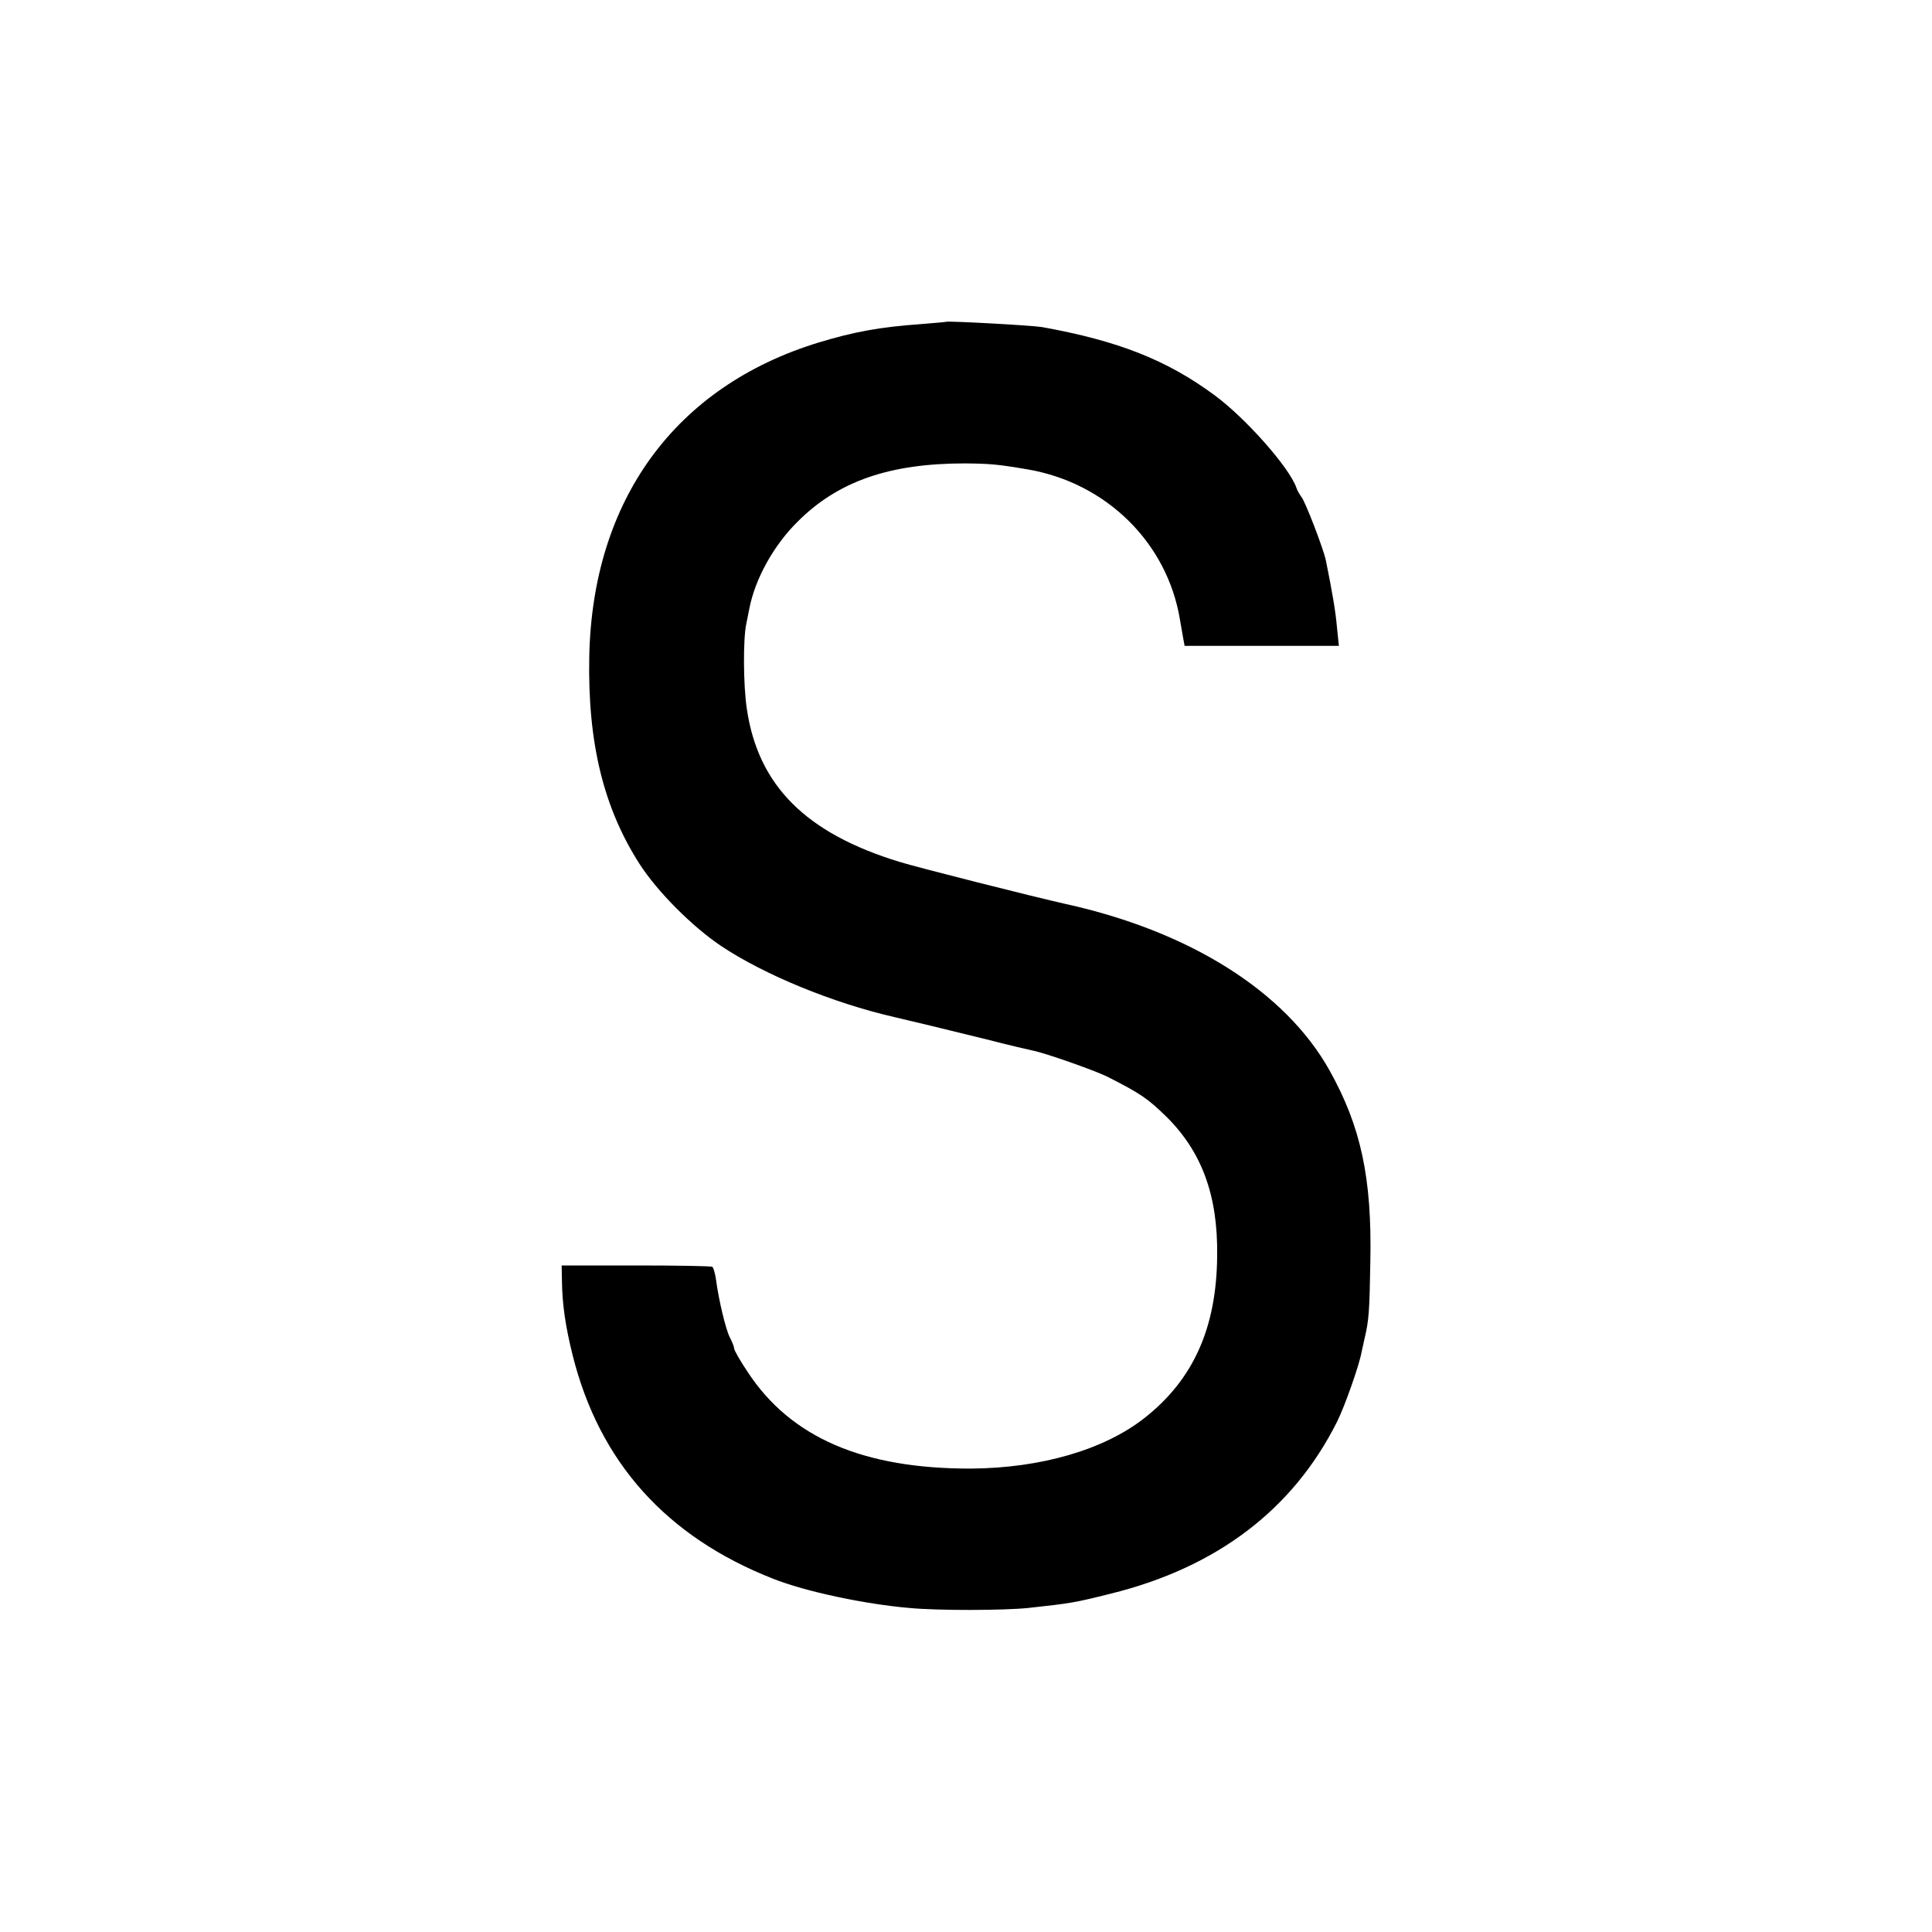
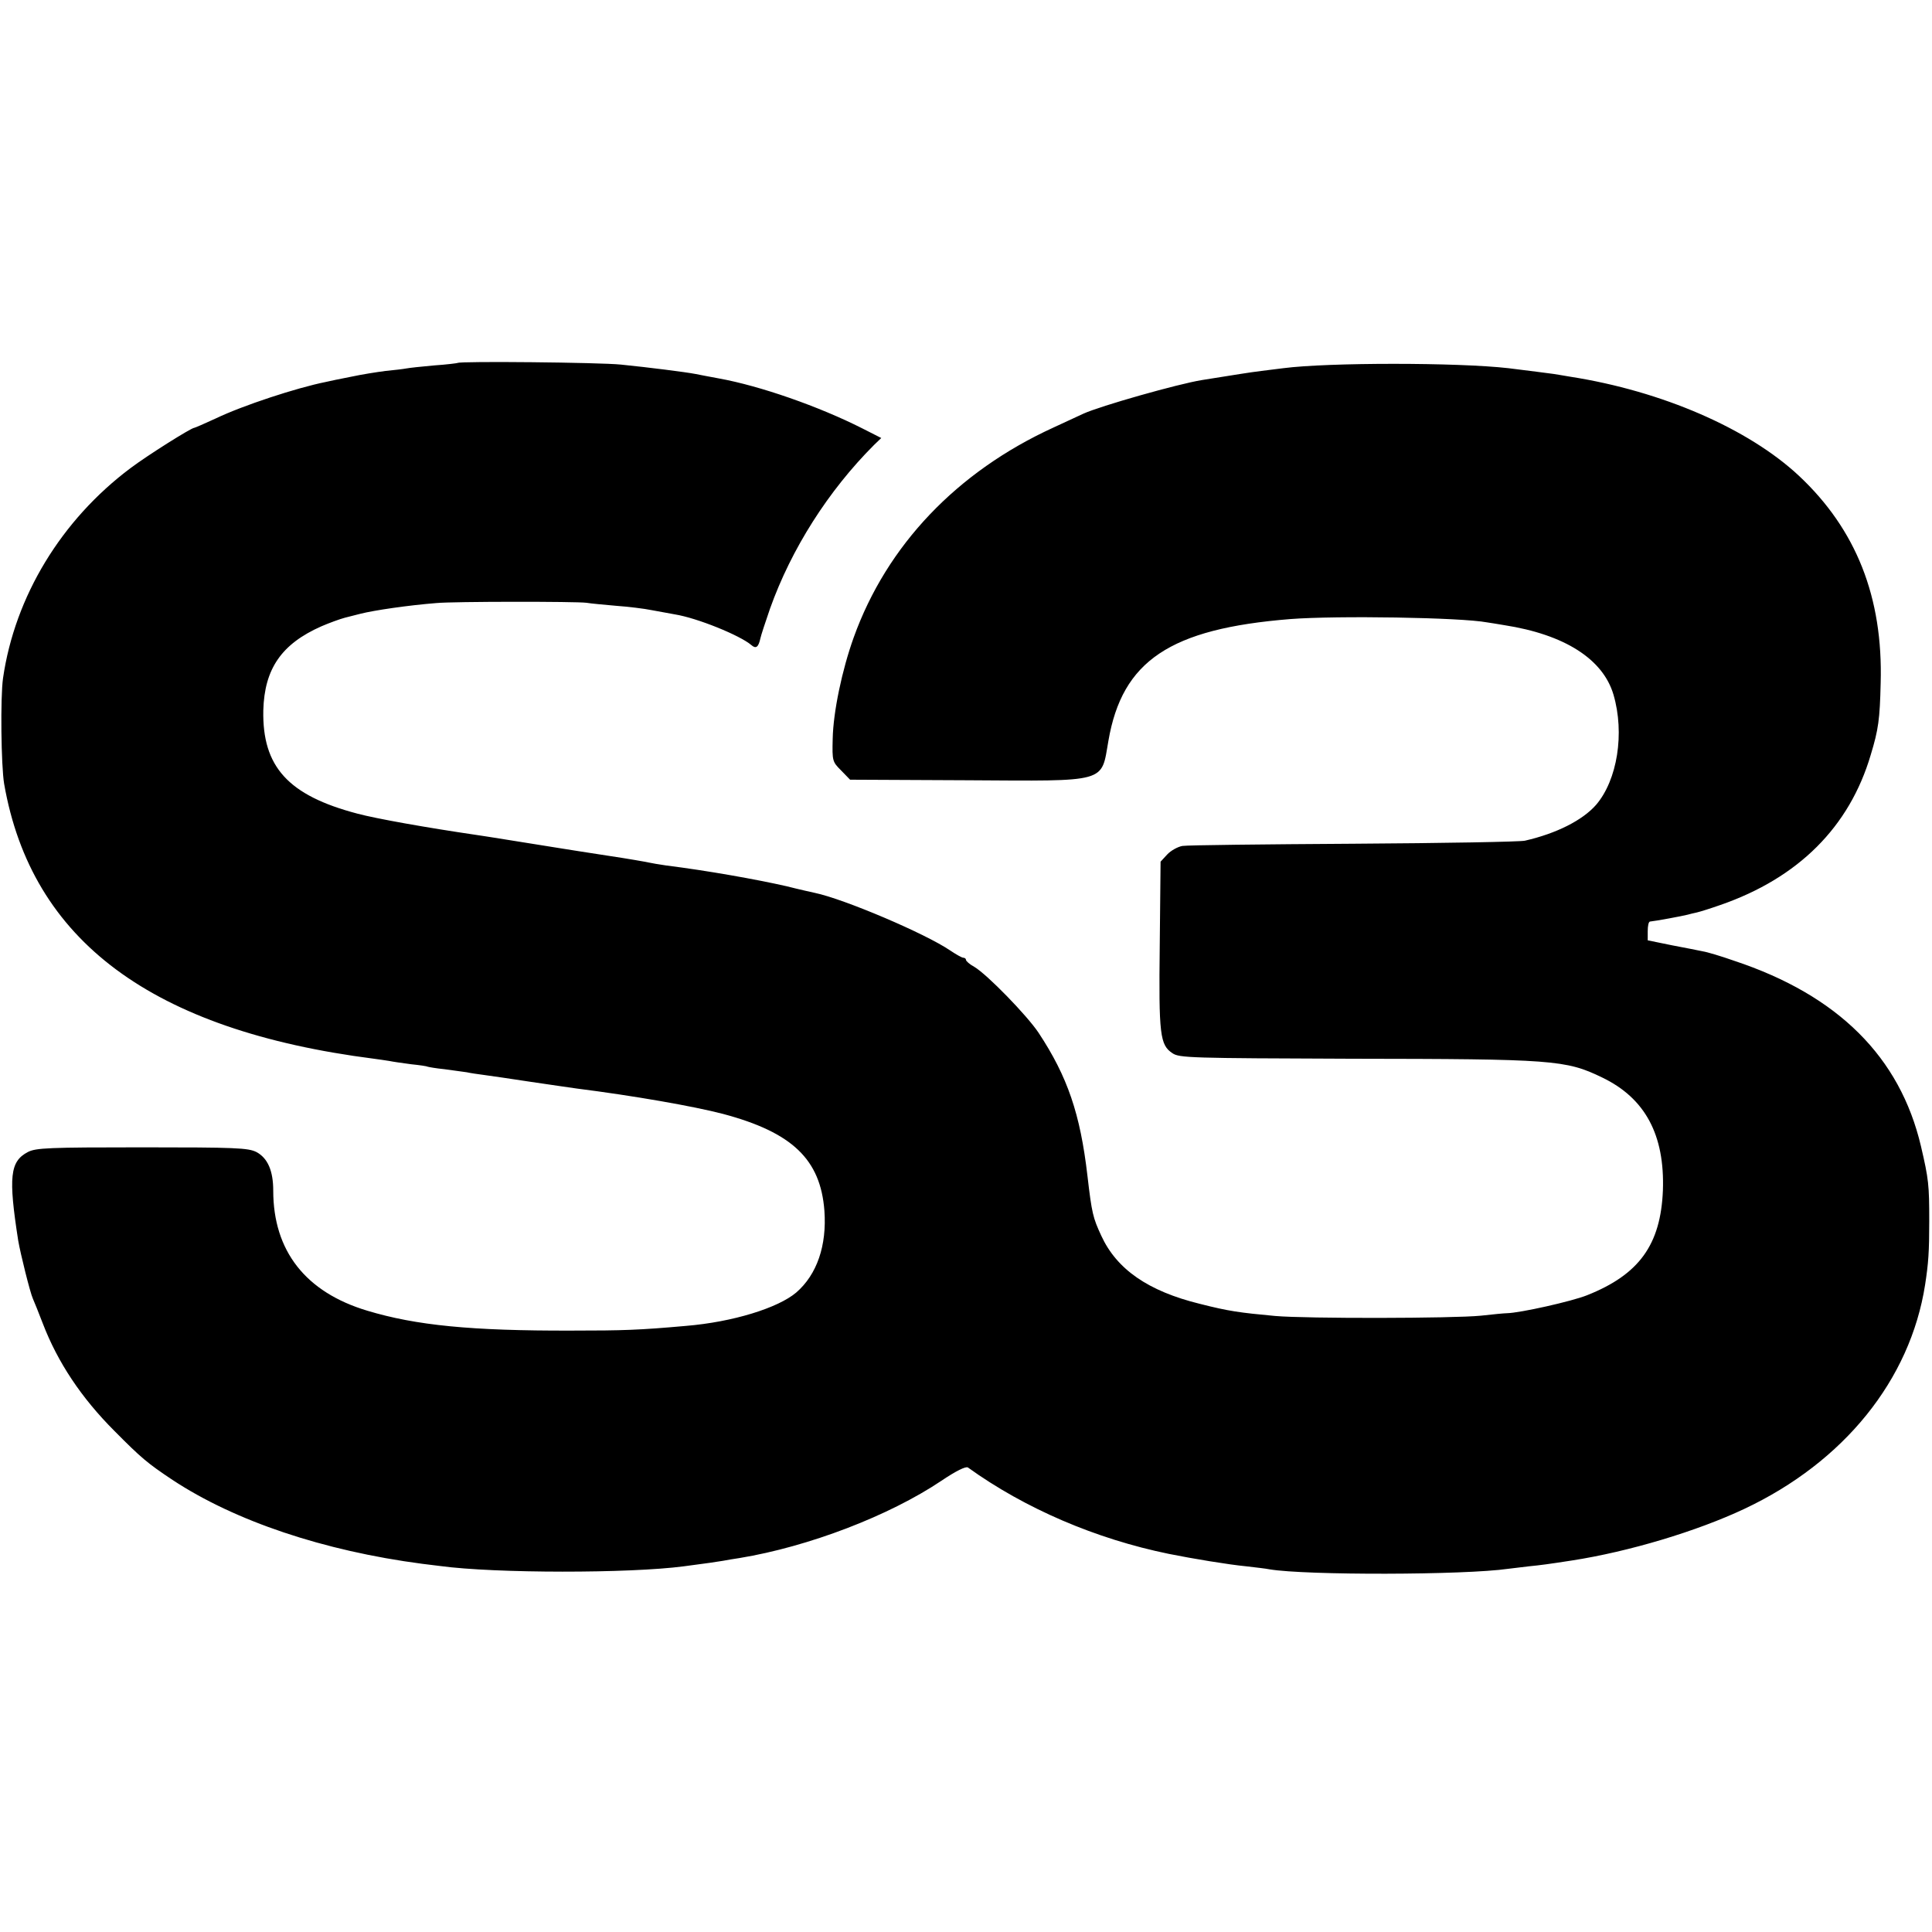
<svg xmlns="http://www.w3.org/2000/svg" version="1.0" width="700pt" height="700pt" viewBox="0 0 700 700" preserveAspectRatio="xMidYMid meet">
  <g transform="translate(0,700) scale(0.1,-0.1)" fill="#000000" stroke="none">
-     <path d="M3427 5834 c-1 -1 -40 -4 -87 -8 -154 -11 -245 -28 -374 -67 -520 -159 -820 -571 -831 -1139 -6 -312 52 -547 182 -750 65 -101 191 -227 295 -297 157 -105 406 -207 628 -258 36 -8 206 -49 335 -81 77 -20 151 -37 165 -40 47 -9 225 -72 272 -95 122 -62 146 -79 213 -144 129 -127 188 -286 185 -505 -2 -262 -87 -450 -265 -589 -146 -114 -373 -180 -626 -182 -391 -1 -654 112 -810 350 -27 40 -49 79 -49 85 0 6 -7 24 -16 41 -15 30 -40 135 -50 210 -3 21 -9 42 -13 45 -5 3 -130 5 -278 5 l-268 0 1 -55 c1 -86 13 -167 39 -271 97 -387 339 -657 726 -809 115 -46 331 -92 494 -106 105 -10 342 -9 430 0 156 17 168 19 300 52 384 95 660 305 819 622 27 53 81 206 89 252 3 14 8 36 11 50 16 67 18 99 21 280 6 302 -34 488 -148 692 -160 286 -507 504 -957 603 -108 24 -536 132 -600 152 -341 104 -513 277 -554 554 -13 85 -14 254 -2 309 3 14 8 39 11 55 21 108 88 229 175 315 147 147 334 211 606 211 91 -1 118 -3 229 -22 284 -49 504 -266 550 -543 3 -17 8 -46 11 -63 l6 -33 279 0 280 0 -7 68 c-5 57 -16 122 -40 241 -8 40 -75 215 -89 231 -6 8 -15 23 -18 33 -26 74 -183 251 -295 334 -173 128 -349 198 -627 248 -35 6 -343 23 -348 19z" />
+     <path d="M1658 5685 c-2 -1 -40 -6 -85 -9 -46 -4 -91 -9 -101 -11 -10 -2 -44 -6 -75 -9 -32 -4 -88 -13 -125 -21 -37 -7 -79 -16 -92 -19 -105 -21 -300 -85 -398 -132 -41 -19 -76 -34 -78 -34 -11 0 -170 -100 -231 -146 -251 -188 -419 -465 -462 -761 -10 -69 -7 -318 4 -383 99 -568 535 -893 1340 -996 17 -2 41 -6 55 -8 14 -3 50 -8 80 -12 30 -3 57 -7 60 -9 3 -1 30 -6 61 -9 31 -4 67 -9 80 -11 13 -3 41 -7 64 -10 22 -3 99 -14 170 -25 72 -11 146 -21 165 -24 205 -26 423 -64 530 -92 251 -67 353 -165 367 -351 9 -126 -27 -231 -102 -296 -66 -56 -230 -107 -400 -121 -168 -15 -226 -17 -415 -17 -364 -1 -563 19 -739 72 -224 67 -341 217 -341 435 0 72 -20 118 -61 140 -30 15 -75 17 -414 17 -339 0 -385 -2 -414 -17 -65 -34 -71 -90 -35 -321 8 -47 43 -188 53 -210 5 -11 21 -51 36 -90 54 -141 140 -270 260 -390 97 -98 120 -117 210 -177 226 -149 547 -257 905 -304 14 -2 43 -5 65 -8 200 -27 687 -27 883 -1 84 11 119 16 142 20 14 3 41 7 60 10 249 41 542 153 731 280 52 35 88 53 96 48 207 -149 464 -259 728 -313 84 -17 217 -39 280 -45 33 -4 71 -8 85 -11 131 -22 706 -21 865 2 17 2 50 6 75 9 41 4 71 8 155 21 207 32 453 106 625 187 361 170 601 467 655 812 12 78 15 119 15 230 0 132 -2 152 -30 272 -76 323 -300 547 -677 672 -48 17 -99 32 -113 34 -14 3 -64 13 -112 22 l-88 18 0 33 c0 19 3 34 8 35 21 2 118 20 137 25 6 2 20 5 33 8 13 3 51 15 85 27 283 98 468 283 545 544 28 92 33 129 36 260 9 311 -89 557 -296 751 -183 171 -496 307 -828 359 -25 4 -52 9 -60 10 -13 2 -101 13 -165 21 -184 21 -653 21 -815 0 -14 -2 -50 -6 -80 -10 -48 -6 -89 -13 -215 -33 -87 -14 -369 -94 -430 -122 -11 -5 -60 -28 -108 -50 -350 -160 -604 -427 -724 -761 -42 -117 -74 -269 -76 -367 -2 -81 -1 -83 31 -115 l32 -33 422 -2 c516 -3 487 -11 514 143 50 290 223 406 659 441 169 13 617 6 713 -12 9 -1 37 -6 62 -10 219 -34 358 -123 396 -252 41 -140 14 -309 -63 -399 -49 -56 -144 -104 -258 -130 -16 -4 -295 -9 -620 -11 -324 -2 -604 -5 -621 -8 -17 -3 -42 -17 -55 -31 l-24 -26 -3 -301 c-4 -328 1 -363 46 -393 25 -17 64 -18 647 -20 733 -1 778 -4 910 -68 156 -75 227 -208 220 -409 -8 -197 -86 -305 -275 -380 -55 -22 -242 -64 -290 -65 -8 0 -51 -4 -95 -9 -100 -10 -631 -11 -745 -1 -129 12 -167 17 -273 44 -187 46 -301 125 -357 247 -30 65 -34 80 -50 217 -26 224 -72 359 -177 518 -42 63 -186 211 -233 239 -17 9 -30 21 -30 25 0 4 -4 8 -10 8 -5 0 -26 12 -47 26 -89 61 -385 187 -491 209 -9 2 -55 12 -102 24 -110 25 -290 57 -435 75 -27 4 -57 9 -65 11 -8 2 -76 14 -150 25 -74 11 -146 23 -160 25 -14 2 -70 11 -125 20 -55 9 -111 18 -125 20 -14 2 -43 7 -65 10 -178 26 -363 59 -430 77 -251 66 -345 170 -341 374 4 151 66 241 211 305 28 12 66 26 85 31 19 5 44 11 55 14 51 13 175 31 276 39 61 6 507 6 544 1 17 -3 65 -7 108 -11 42 -3 101 -10 130 -16 28 -5 66 -12 82 -15 81 -13 236 -76 277 -111 17 -15 26 -8 33 24 2 10 18 59 35 108 77 216 211 427 377 593 l26 25 -69 35 c-156 79 -370 154 -520 181 -32 6 -70 13 -84 16 -36 7 -171 24 -270 34 -77 8 -584 13 -592 6z" />
  </g>
</svg>
